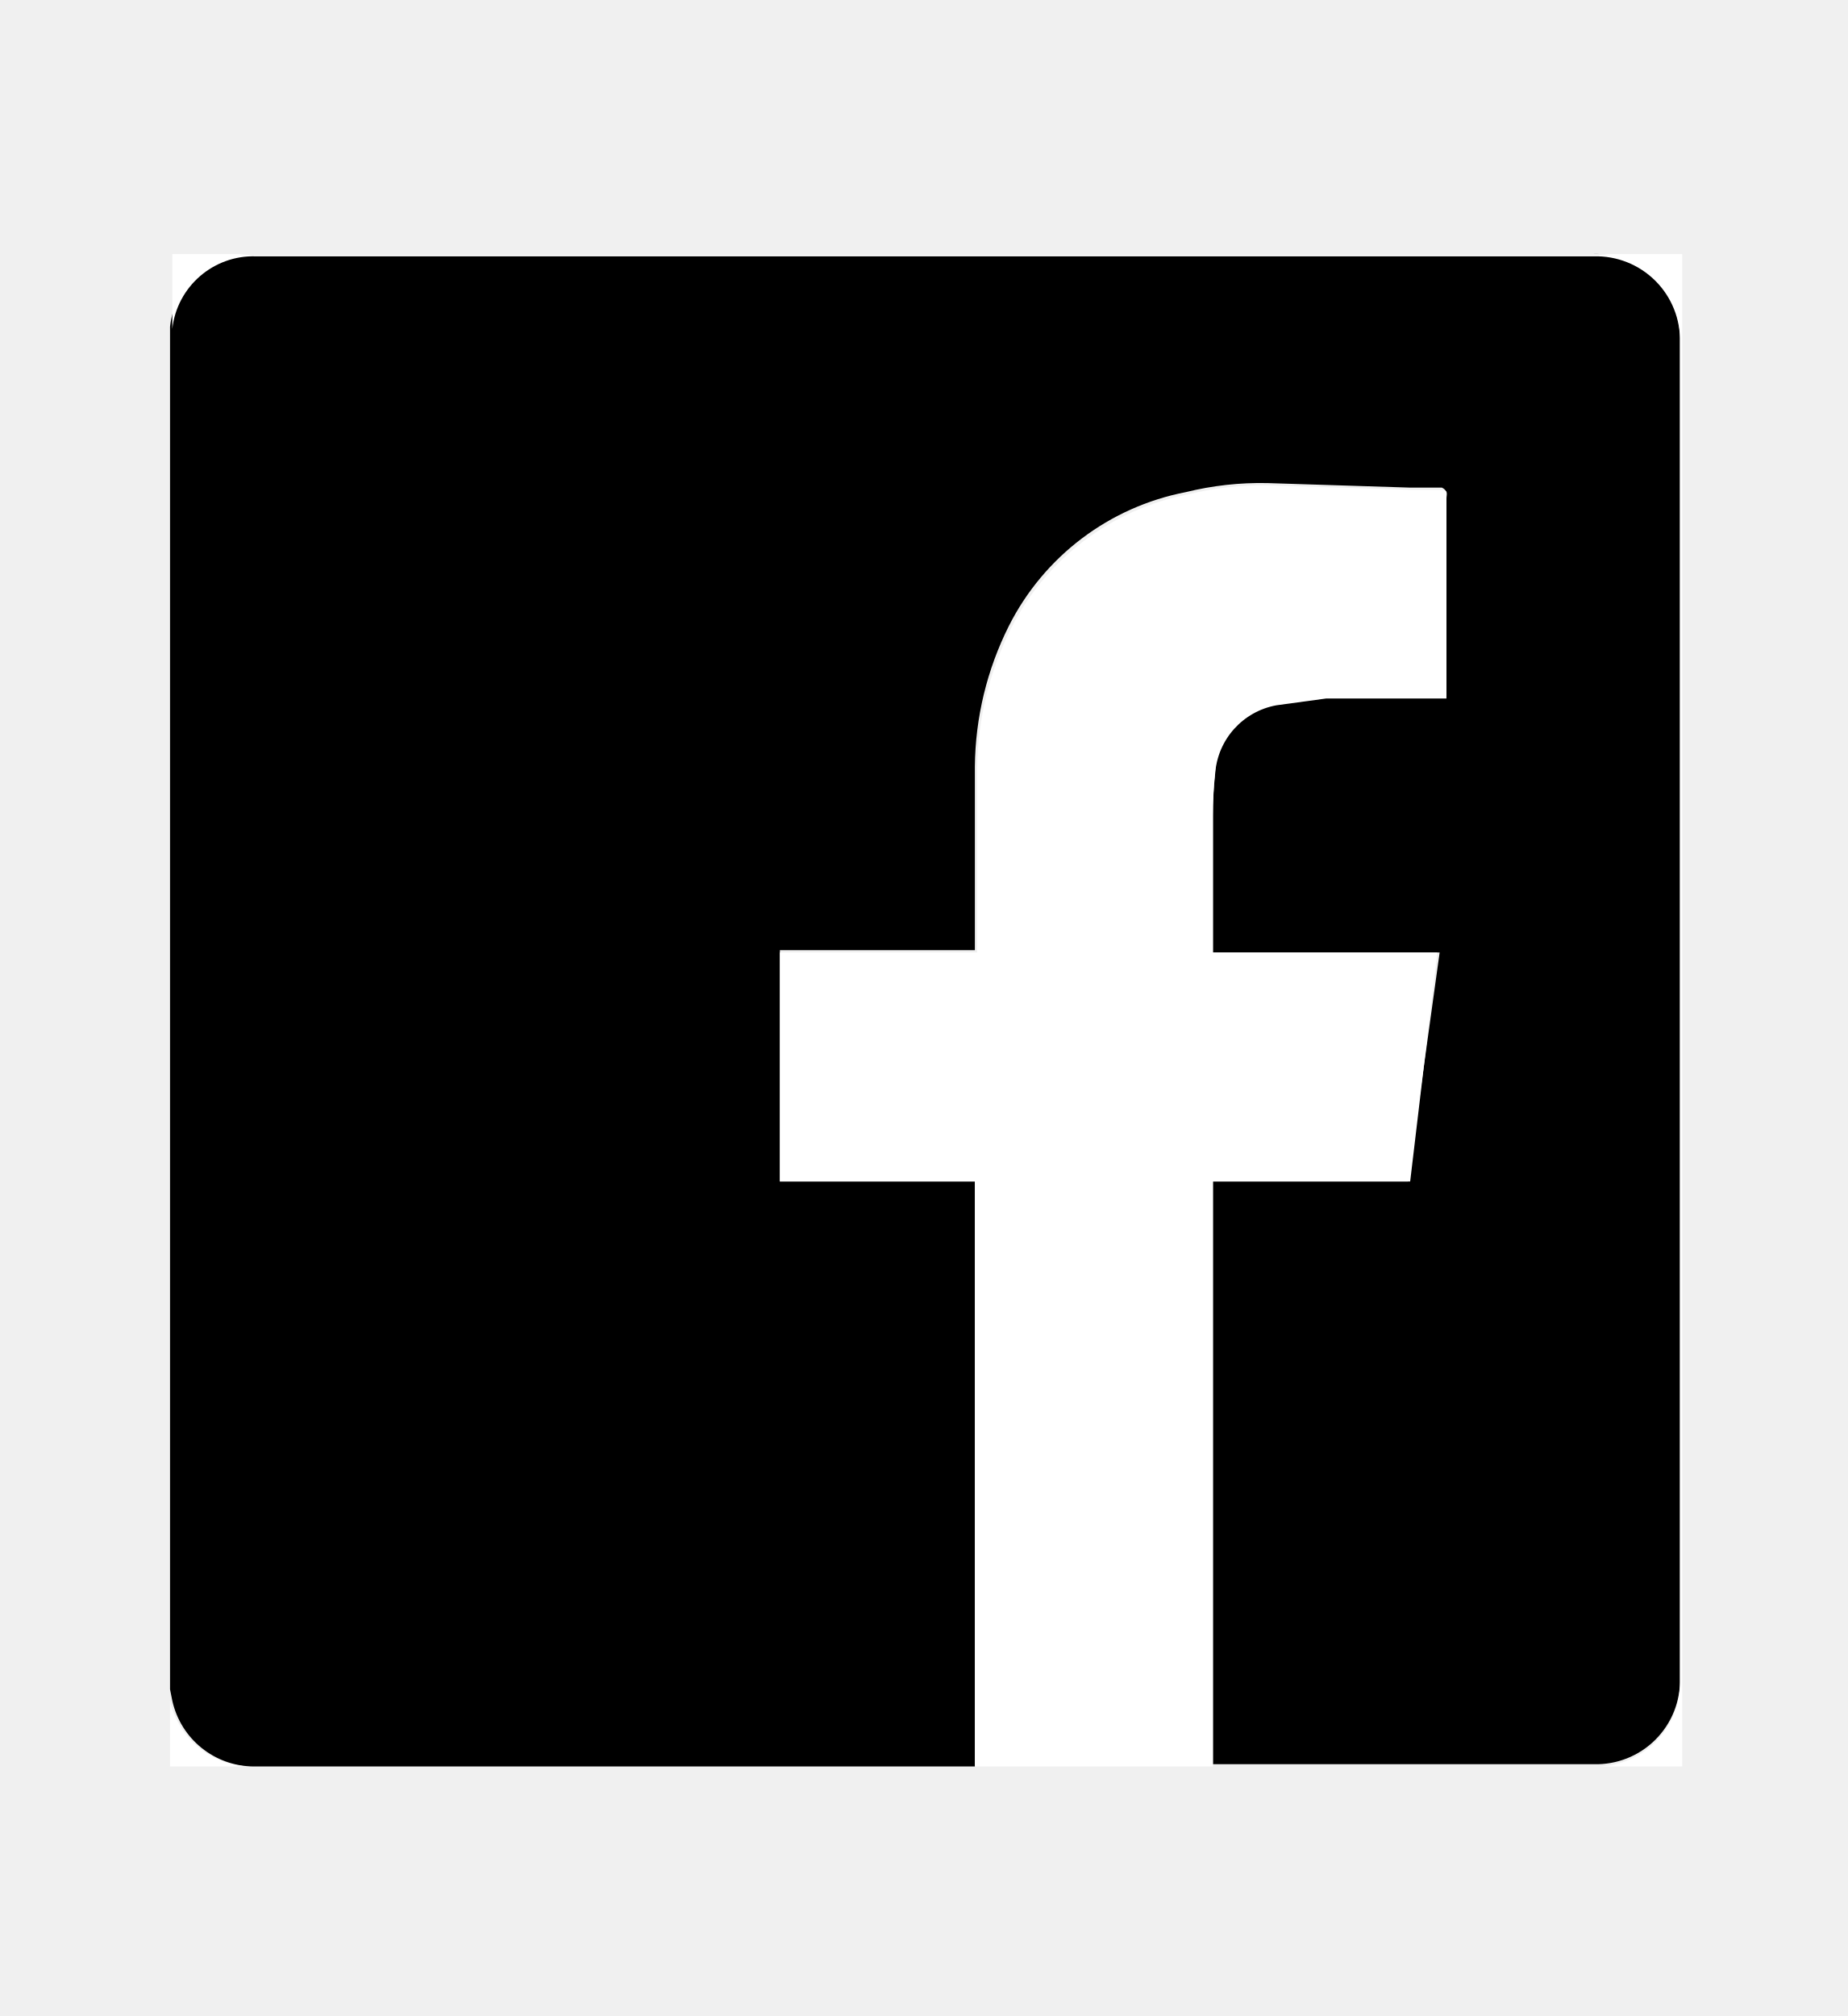
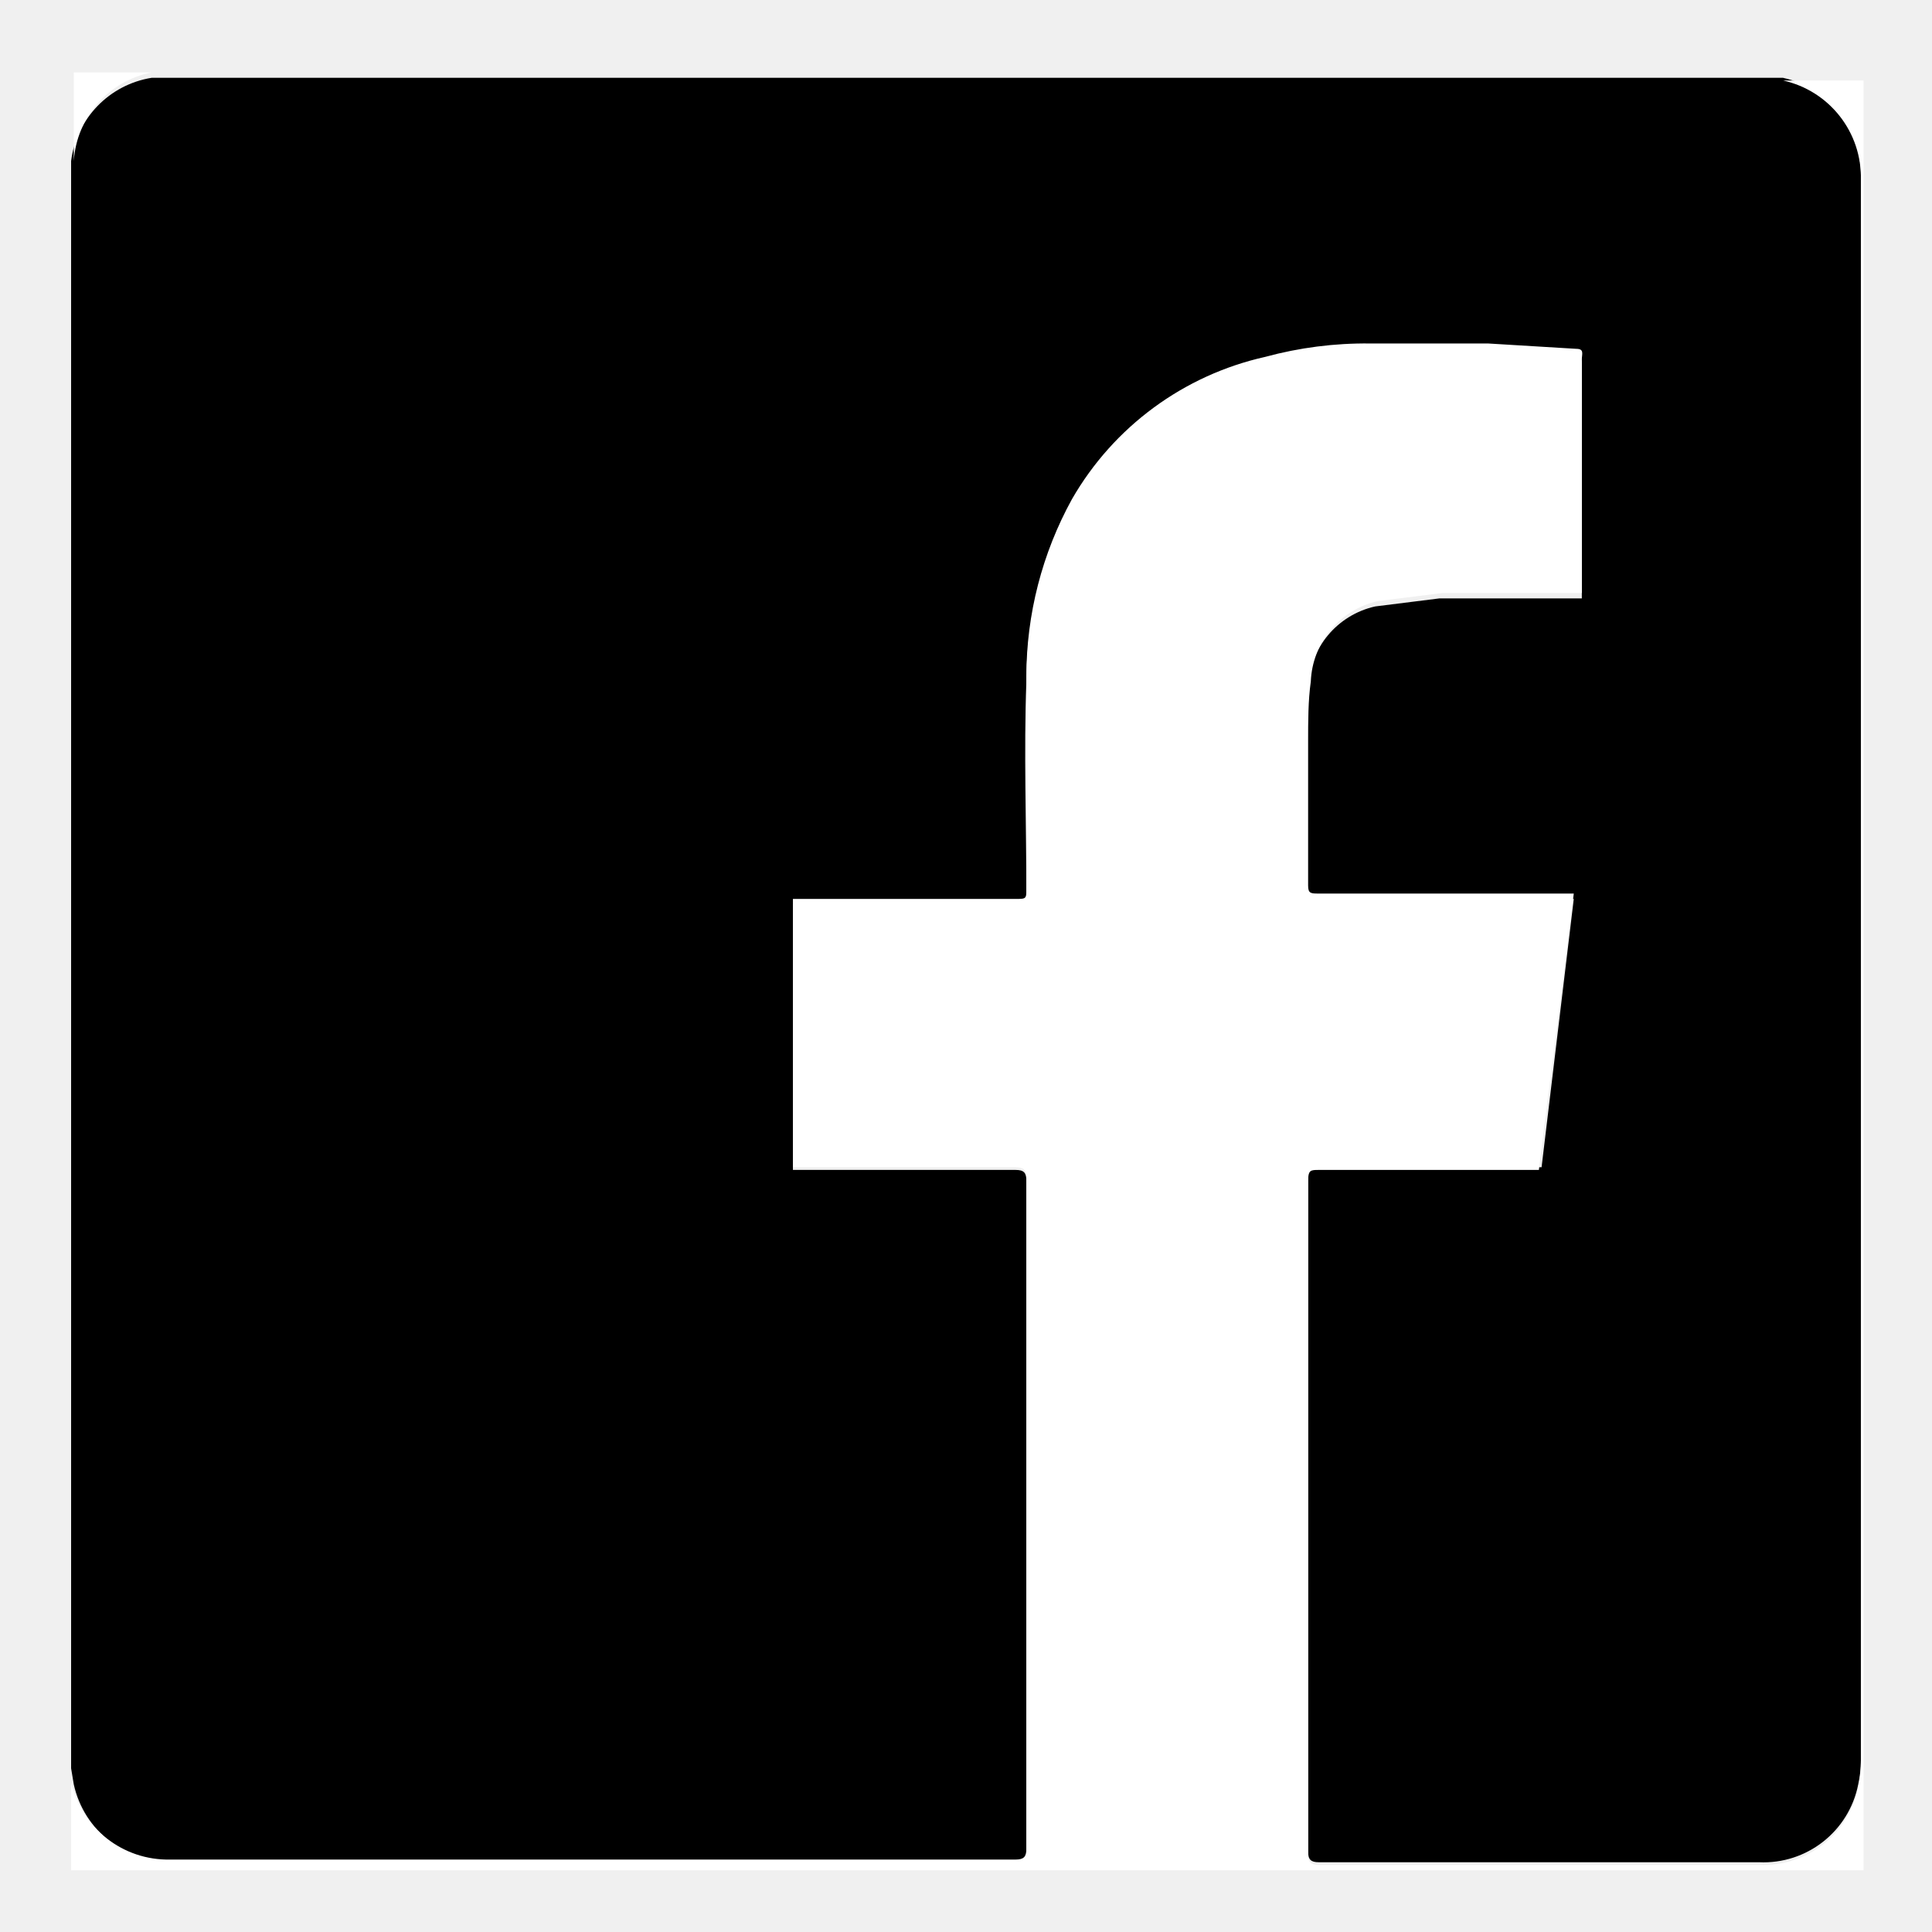
- <svg xmlns="http://www.w3.org/2000/svg" width="1.1in" height="1.2in" viewBox="0 0 81.5 82.9">
-   <path d="M7.5 71.5V11.4a3.6 3.6 0 0 1 3.7-3.2h59a3.7 3.7 0 0 1 3.9 3.8v59a3.7 3.7 0 0 1-3.8 3.8H53.5V49.1h8.6L63.5 39h-10v-6.1a17.1 17.1 0 0 1 .1-1.9 3.3 3.3 0 0 1 2.7-3l2.2-.3h5.3v-8.8c0-.2 0-.3-.2-.4h-1.4l-6.3-.2a13.8 13.8 0 0 0-3.6.4 11.1 11.1 0 0 0-7.8 5.9 14.1 14.1 0 0 0-1.5 6.2v8.1h-8.6v10.2H43v25.8H11.2A3.7 3.7 0 0 1 7.6 72z" />
-   <path fill="#fff" d="M7.5 71.5v.5a3.7 3.7 0 0 0 3.6 2.9H43V49.1h-8.6V39h8.7v-8.1a14.1 14.1 0 0 1 1.5-6.2 11.1 11.1 0 0 1 7.8-5.9 13.8 13.8 0 0 1 3.6-.4l6.3.2h1.3c.3 0 .2.2.2.4v8.8h-5.3l-2.2.3a3.3 3.3 0 0 0-2.7 3 17.1 17.1 0 0 0-.1 1.9v6h9.9l-1.2 10.1h-8.7v25.8h16.8a3.7 3.7 0 0 0 3.8-3.8v-59a3.7 3.7 0 0 0-3.8-3.8h-59a3.6 3.6 0 0 0-3.7 3.2V8.2h66.6v66.7H7.5z" />
+ <svg xmlns="http://www.w3.org/2000/svg" width="96" height="96" viewBox="0 0 68.7 72">
+   <path d="M1 65.9V6a3.6 3.6 0 0 1 3-3.1h60.8a3.7 3.7 0 0 1 2.9 3.7v59a4.2 4.2 0 0 1-.1.9 3.6 3.6 0 0 1-3.7 2.9H47.5c-.3 0-.4-.1-.4-.4V43.9c0-.3.1-.4.4-.4h8.3l1.2-10h-9.6c-.3 0-.4-.1-.4-.3v-5.4c0-1.8.1-1.5.1-2.2a3.2 3.2 0 0 1 2.5-3l2.4-.3h5.3v-8.7c0-.2 0-.3-.2-.4l-3.3-.2h-4.4a14.3 14.3 0 0 0-3.9.5 11.1 11.1 0 0 0-7.2 5.3 13.7 13.7 0 0 0-1.7 6.6c-.1 2.6 0 5.3 0 7.9 0 .4 0 .4-.4.4h-8.3v9.9h8.3c.3 0 .4.1.4.4v25c0 .3-.1.4-.4.4H4.8a3.7 3.7 0 0 1-3.7-2.9z" />
+   <path fill="#fff" d="M1 65.9v.5a3.7 3.7 0 0 0 3.7 2.9h31.5c.3 0 .4-.1.4-.4v-25c0-.3-.1-.4-.4-.4h-8.3v-10h8.3c.4 0 .4 0 .4-.4v-7.9a13.7 13.7 0 0 1 1.7-6.6 11.1 11.1 0 0 1 7.2-5.3 14.3 14.3 0 0 1 3.9-.5h4.4l3.3.2c.3 0 .2.2.2.4v8.7h-5.2l-2.4.3a3.2 3.2 0 0 0-2.5 3c-.1.7-.1 1.5-.1 2.2V33c0 .3.1.3.4.3H57l-1.3 10.3h-8.2c-.3 0-.4 0-.4.4v25.1c0 .3.1.4.4.4h16.4a3.6 3.6 0 0 0 3.7-2.9 4.2 4.2 0 0 0 .1-.9v-59A3.7 3.7 0 0 0 64.8 3h3v66.7H1zM4.5 2.7H4A3.6 3.6 0 0 0 1.1 6V2.7z" />
</svg>
